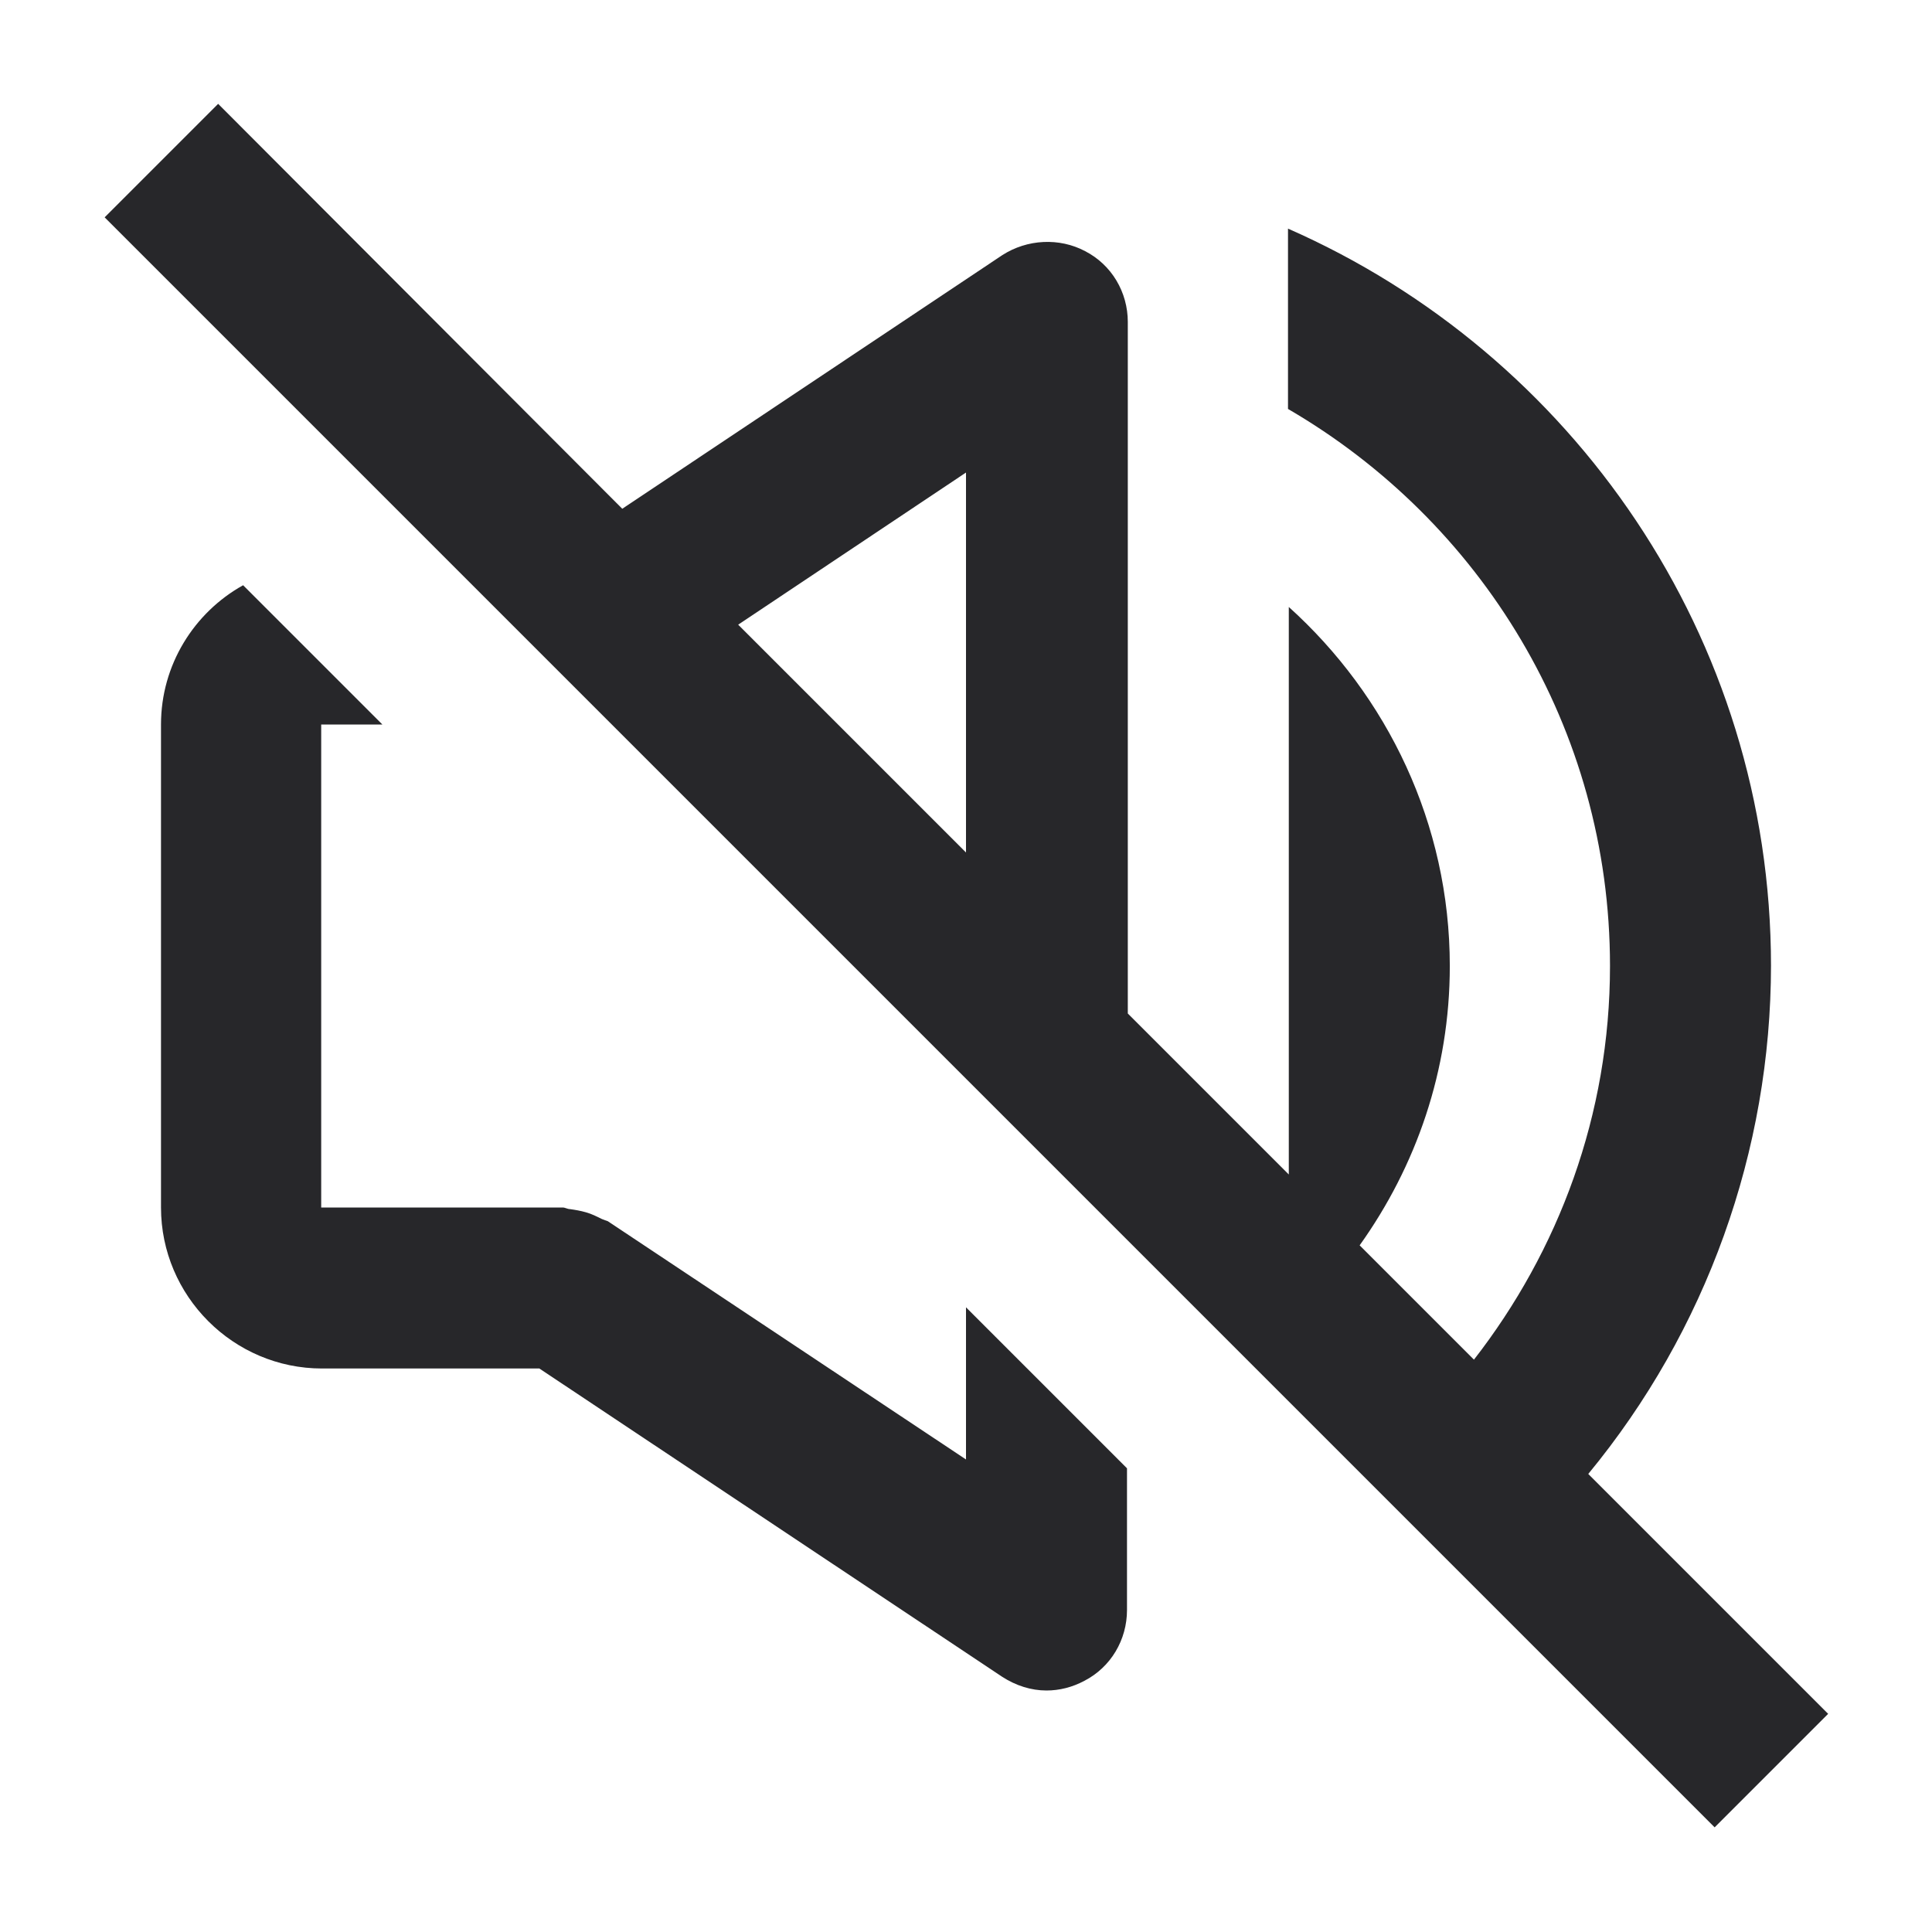
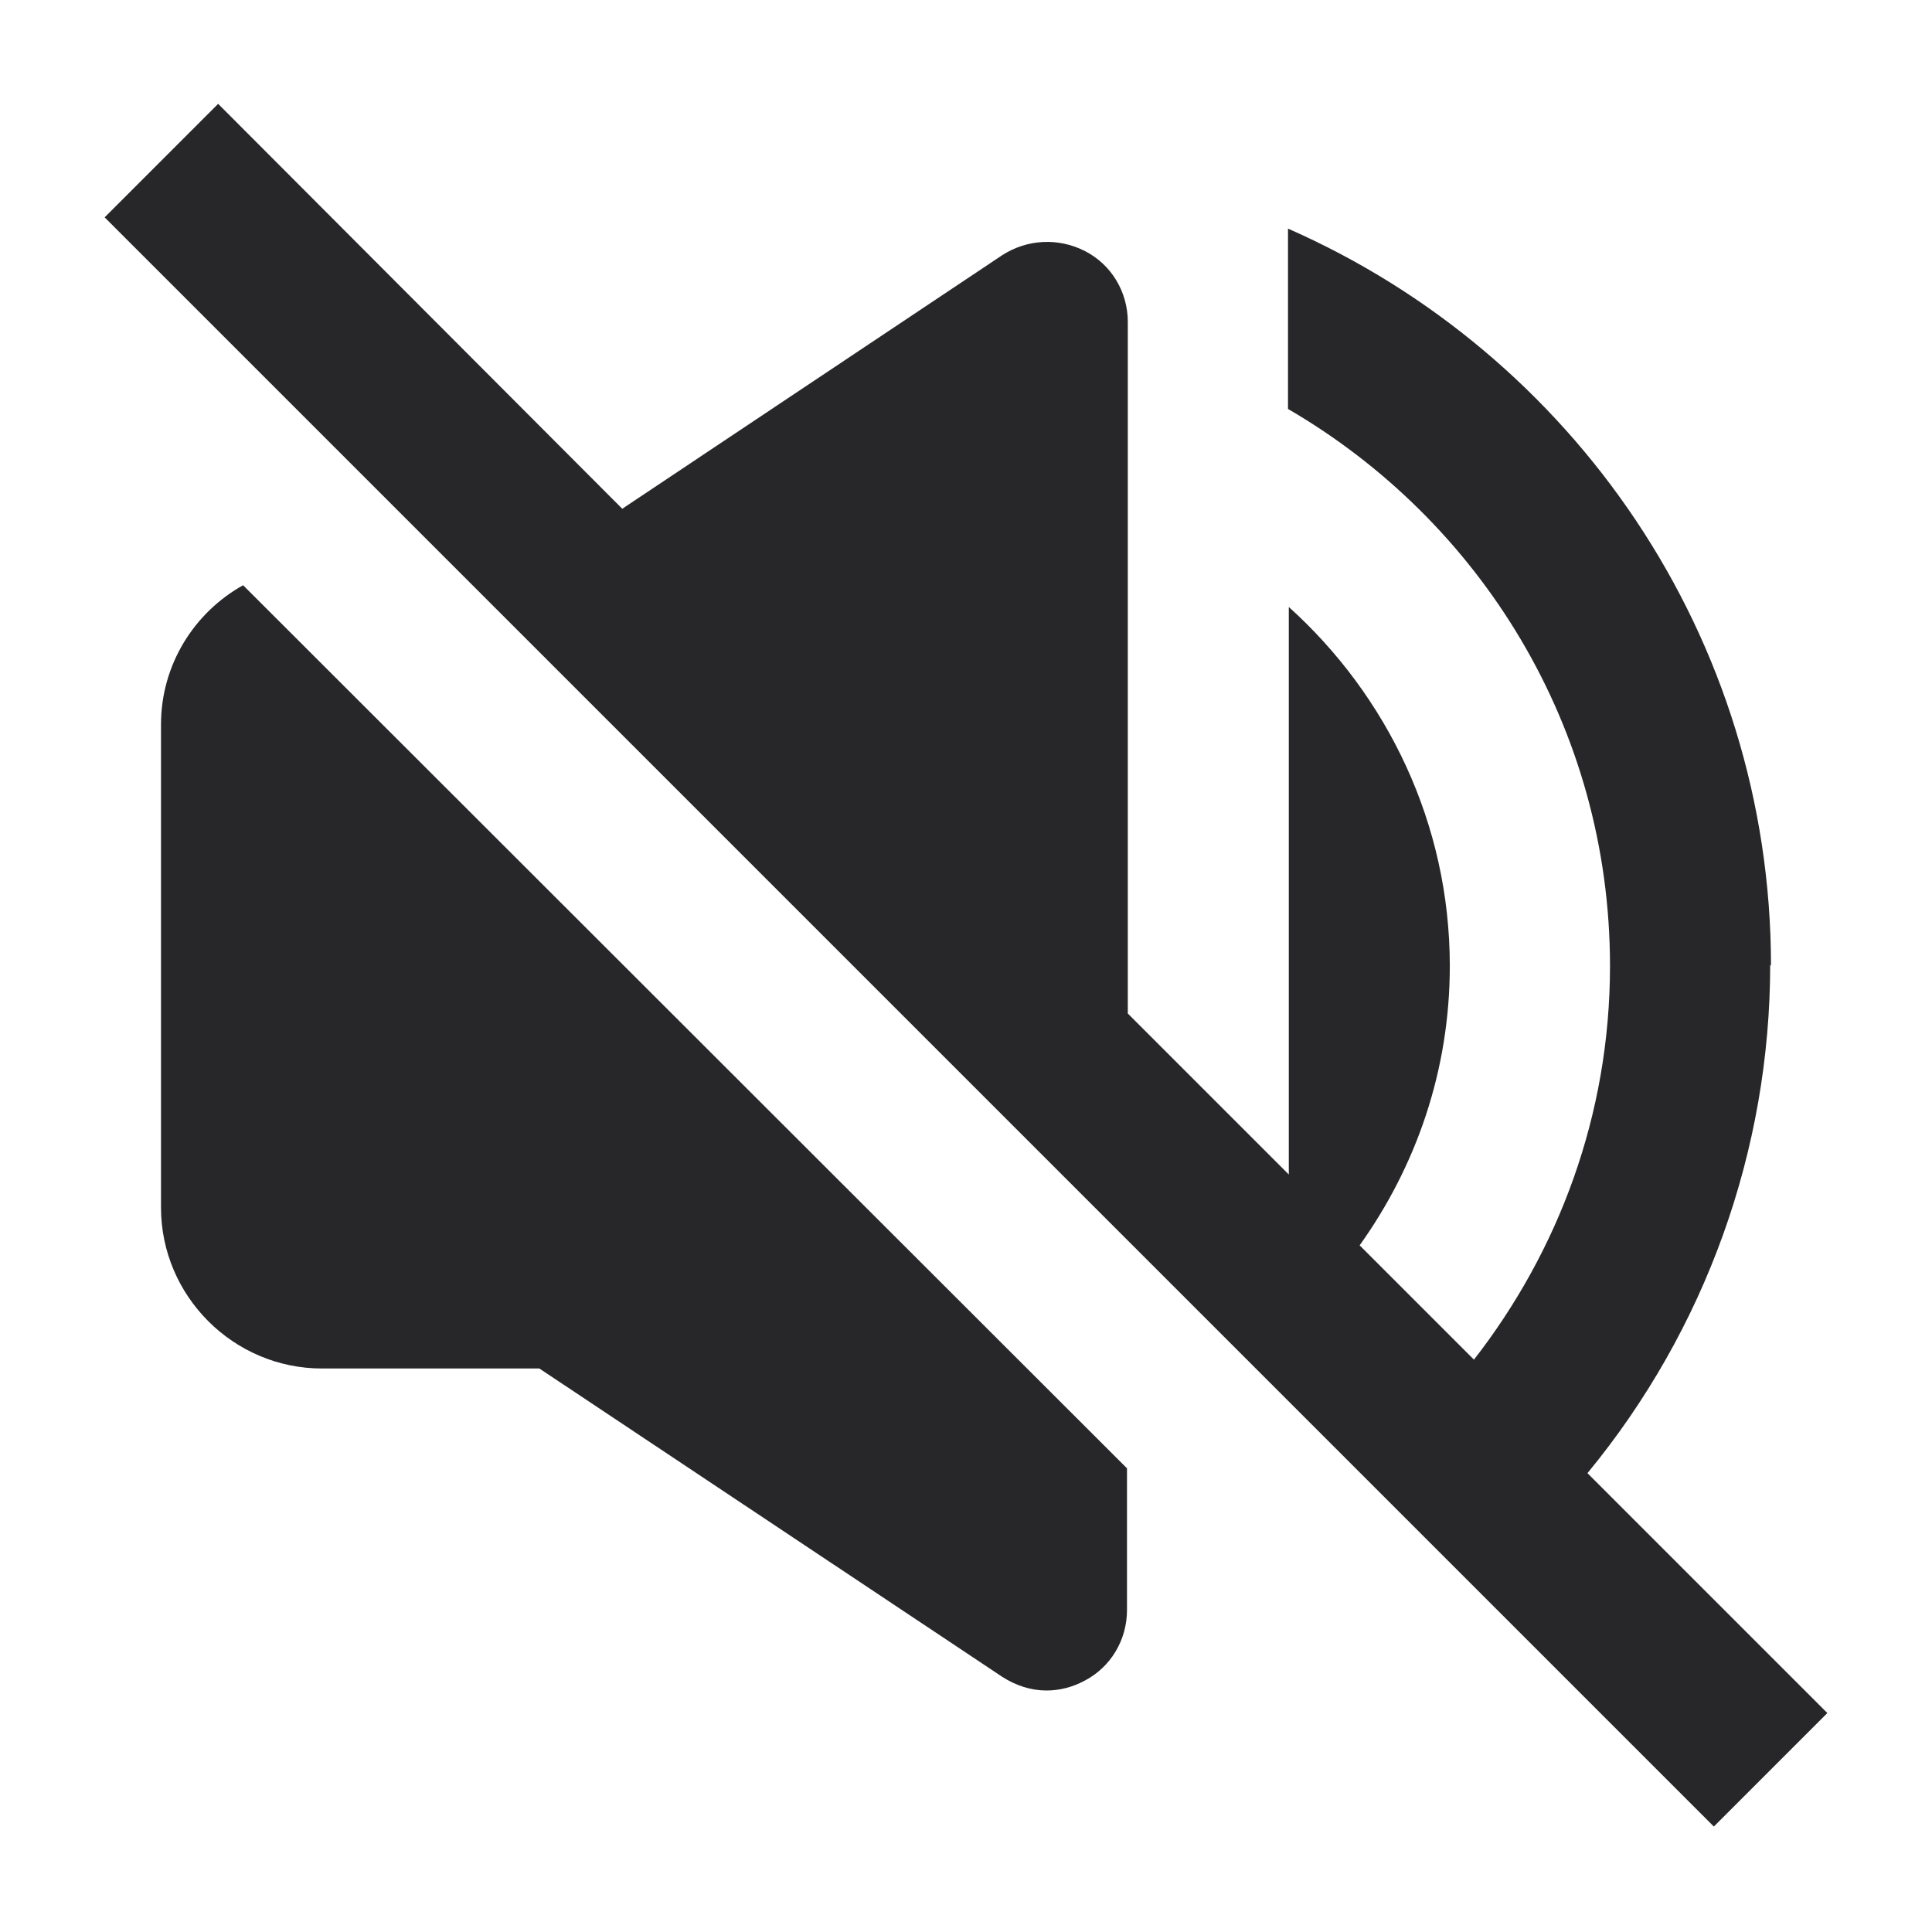
- <svg xmlns="http://www.w3.org/2000/svg" width="24" height="24" fill="currentColor" viewBox="0 0 24 24" transform="" id="injected-svg">
-   <path d="M22 12c0-4.09-2.47-7.61-6-9.16v2.24c2.39 1.39 4 3.96 4 6.92 0 1.85-.64 3.54-1.69 4.89l-1.42-1.42c.7-.98 1.12-2.17 1.12-3.47 0-1.77-.78-3.36-2-4.46v7.05l-2-2V4c0-.37-.2-.71-.53-.88-.32-.17-.72-.15-1.03.05L7.73 6.32 2.71 1.29 1.3 2.7l20 20 1.41-1.41-2.98-2.98A9.94 9.94 0 0 0 22 11.99Zm-10-1.41L9.17 7.76 12 5.87zm0 7.54-4.45-2.96s-.06-.02-.08-.03c-.06-.03-.12-.06-.19-.08s-.13-.03-.2-.04c-.03 0-.06-.02-.09-.02h-3V9h.76L3.02 7.27C2.41 7.61 2 8.26 2 9v6c0 1.1.9 2 2 2h2.7l5.75 3.83c.17.11.36.17.55.17.16 0 .32-.04.47-.12.33-.17.53-.51.53-.88v-1.76l-2-2z" fill="#27272A" />
+ <svg xmlns="http://www.w3.org/2000/svg" width="24" height="24" fill="#27272A" viewBox="0 0 24 24" transform="" id="injected-svg">
+   <path d="M22 12c0-4.09-2.47-7.61-6-9.16v2.24c2.39 1.39 4 3.96 4 6.92 0 1.85-.64 3.54-1.69 4.89l-1.42-1.42c.7-.98 1.12-2.17 1.12-3.47 0-1.77-.78-3.36-2-4.46v7.05l-2-2V4c0-.37-.2-.71-.53-.88s-.72-.15-1.03.05L7.73 6.32 2.71 1.29 1.3 2.7l4.29 4.29L14 15.4l2.9 2.9 1.42 1.42 2.97 2.97 1.41-1.41-2.98-2.98a9.94 9.94 0 0 0 2.27-6.32ZM2 9v6c0 1.1.9 2 2 2h2.7l5.75 3.83c.17.11.36.17.55.17.16 0 .32-.04.47-.12.33-.17.53-.51.53-.88v-1.76L3.02 7.27C2.41 7.61 2 8.26 2 9" />
</svg>
